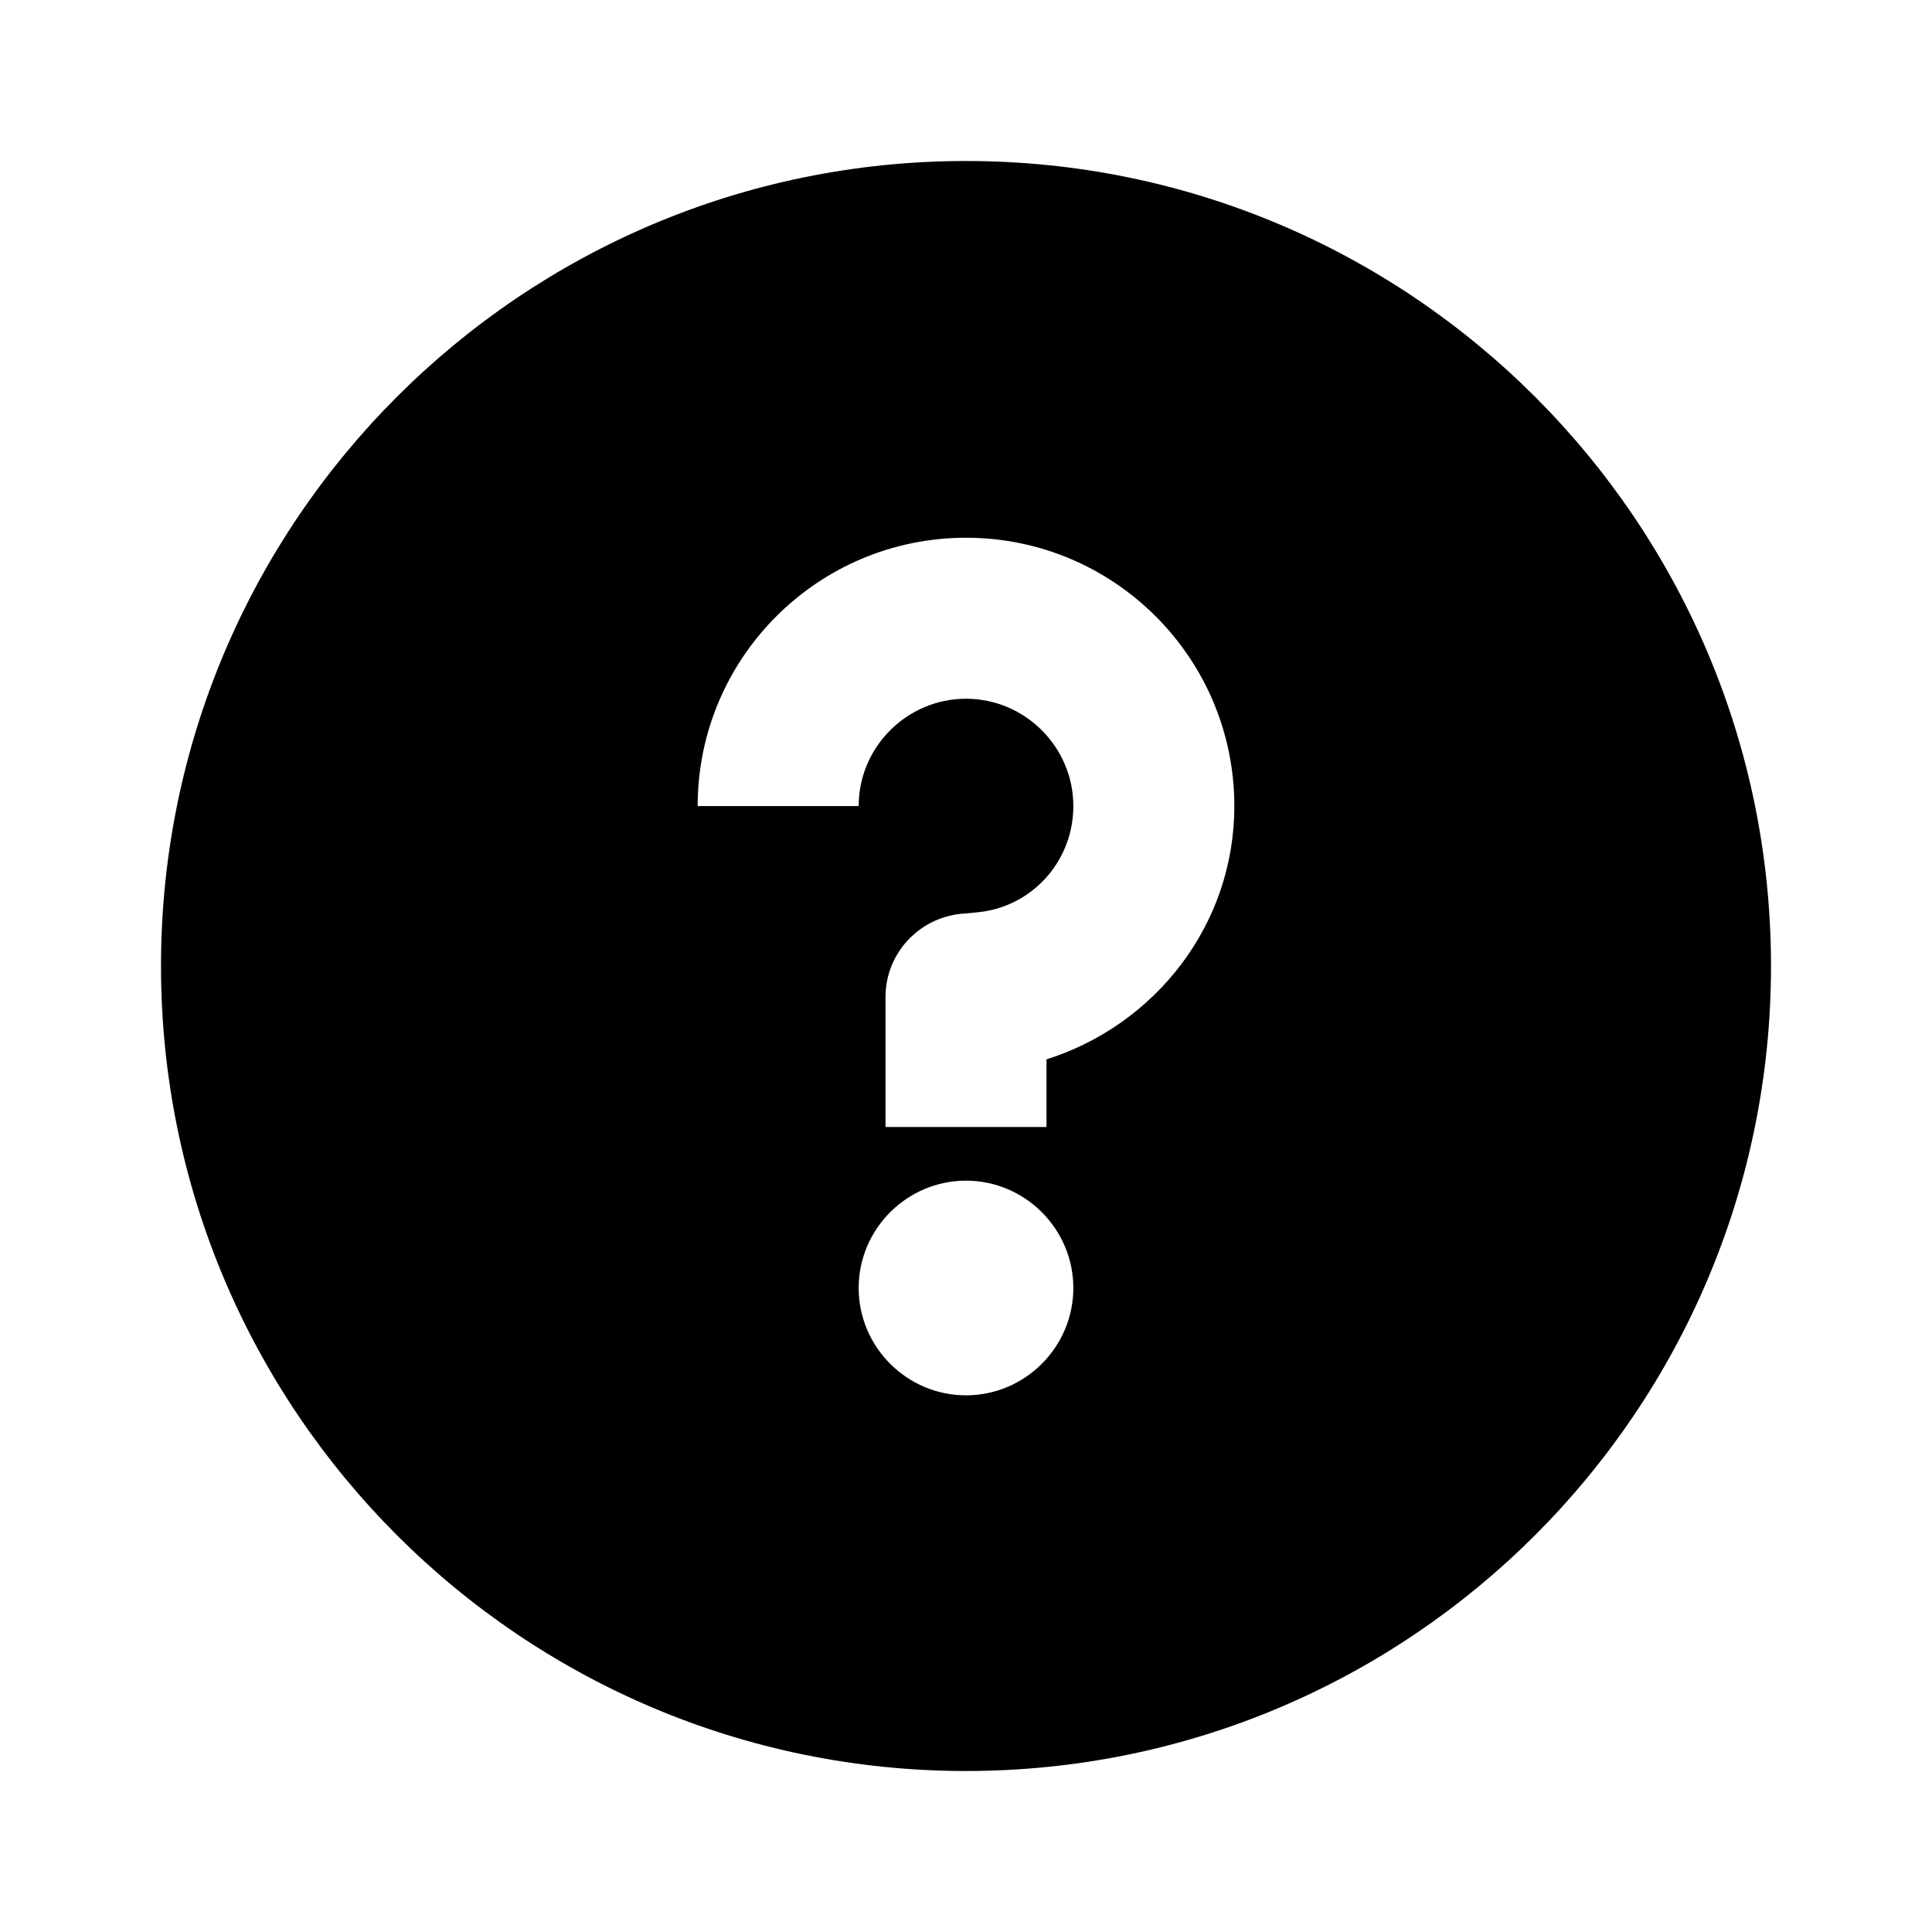
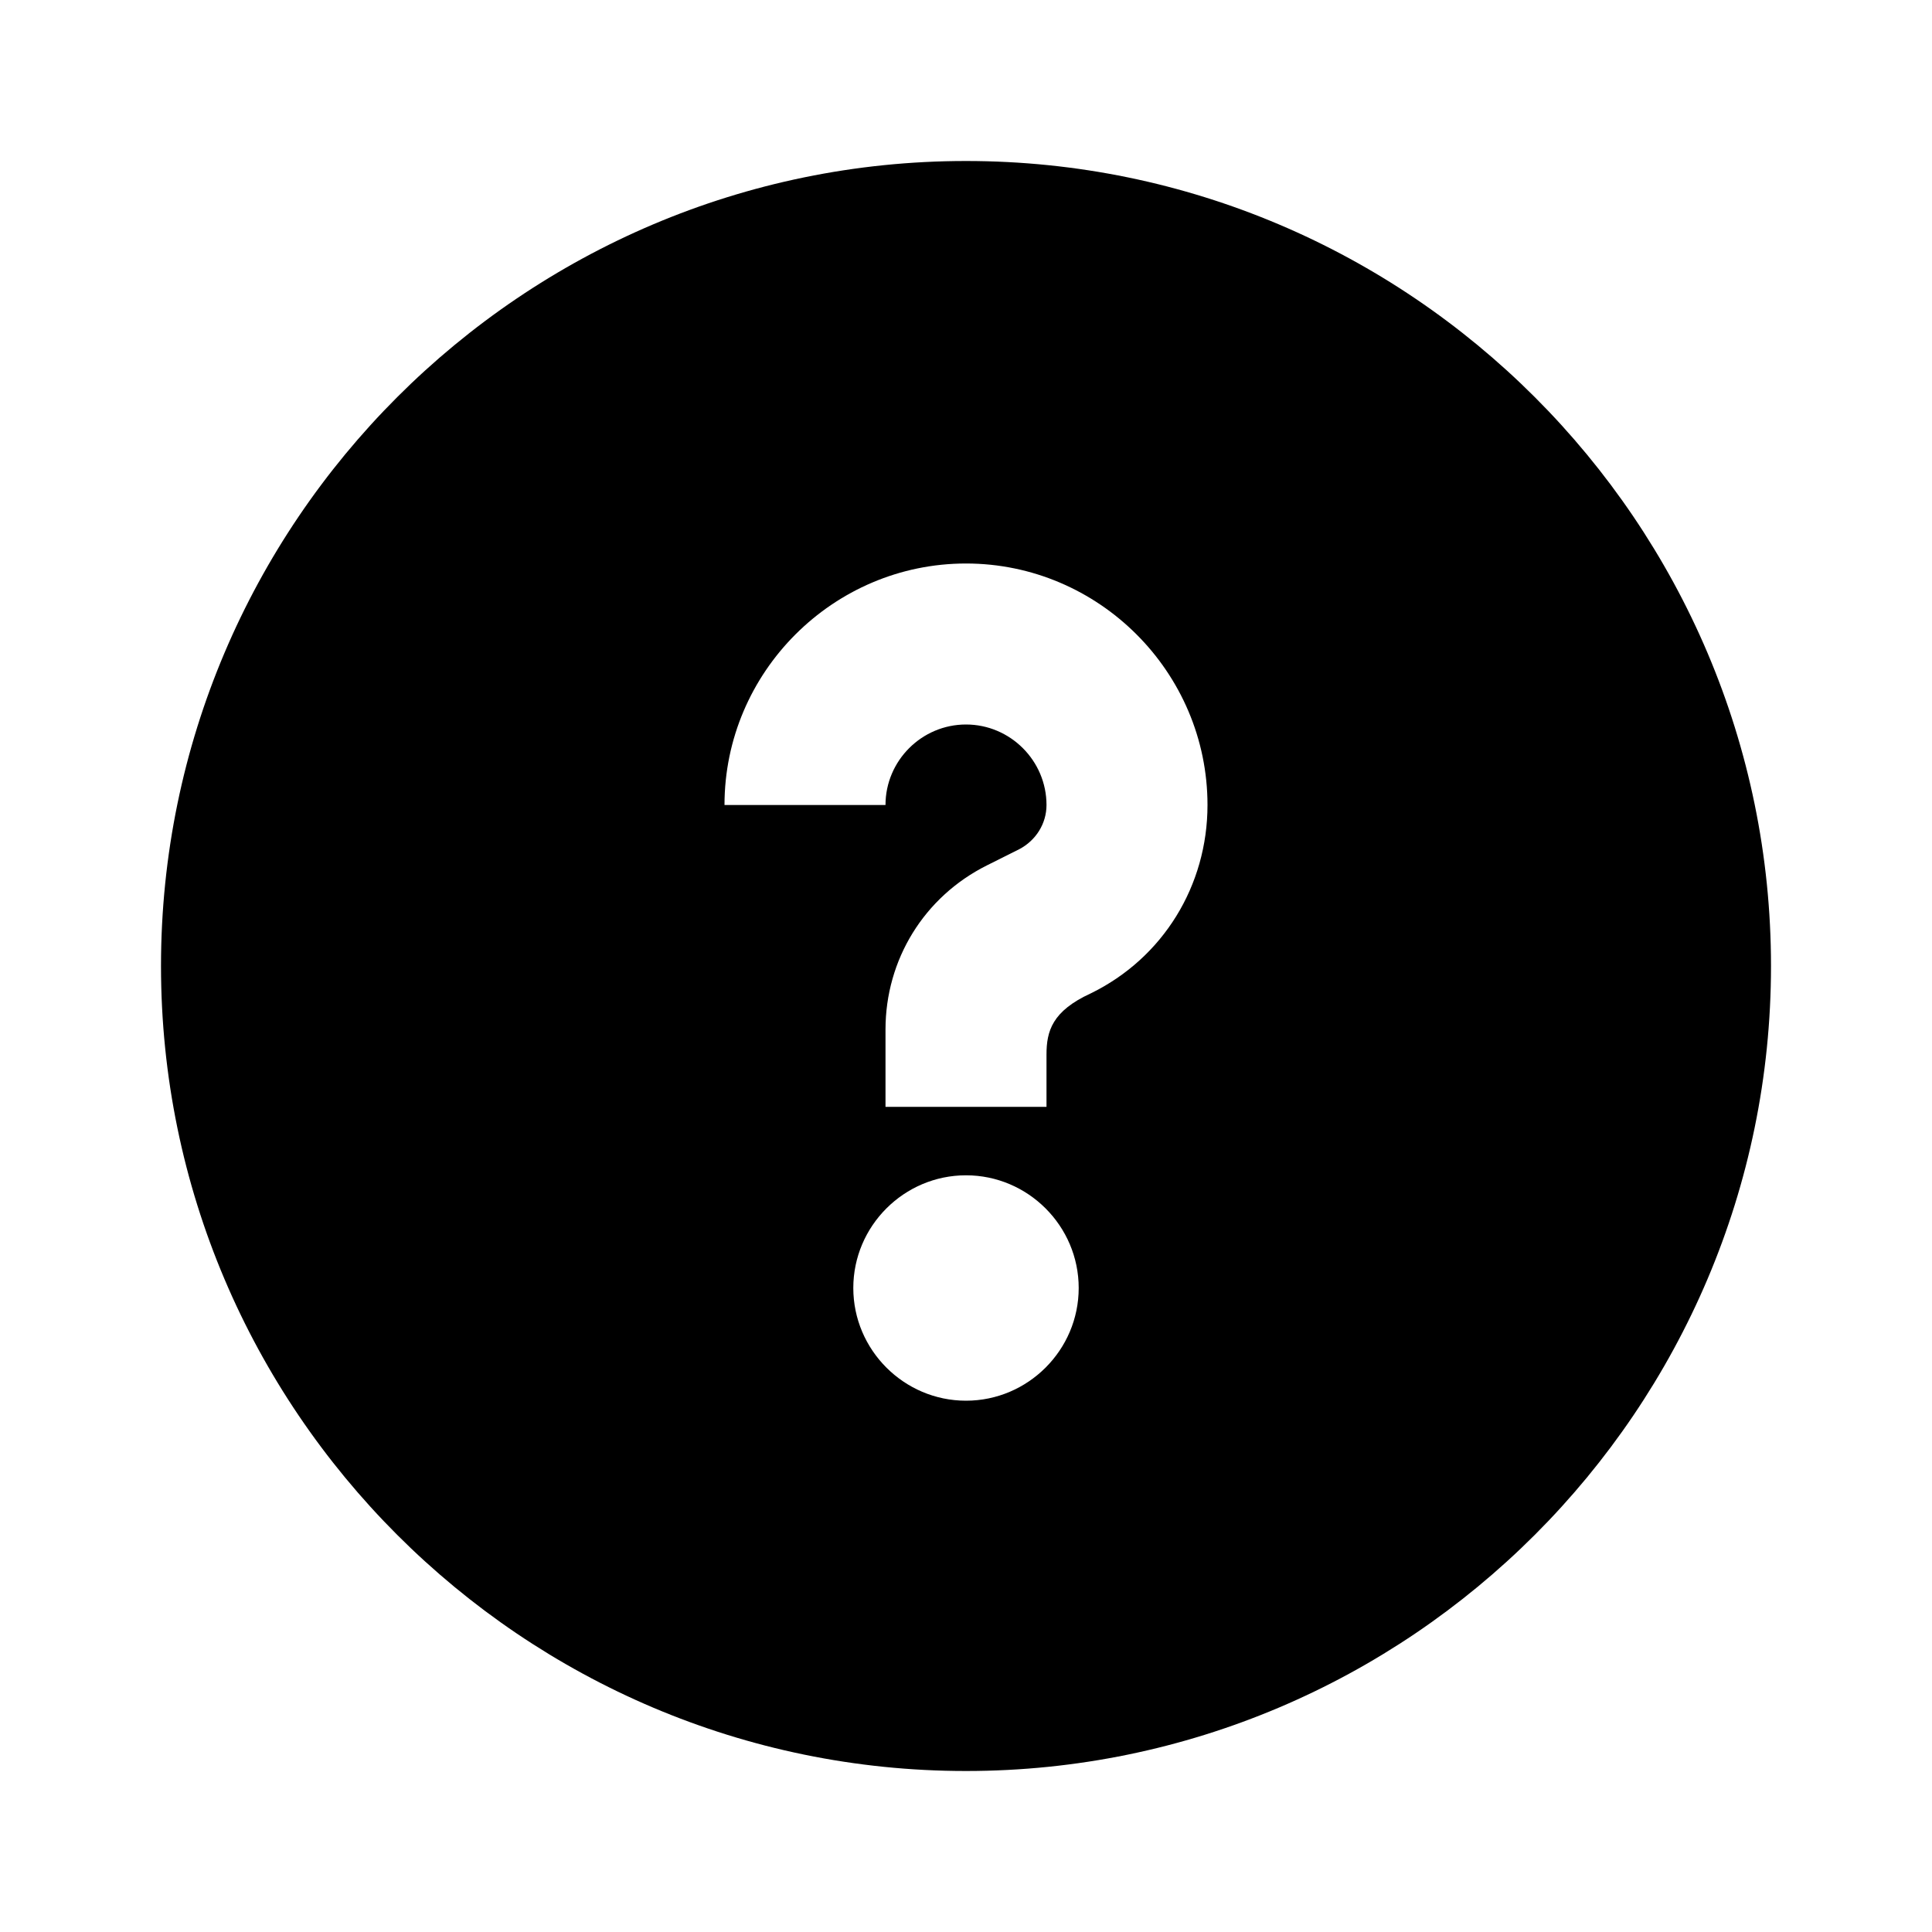
- <svg xmlns="http://www.w3.org/2000/svg" width="18" height="18" viewBox="0 0 18 18">
-   <path d="M9 1.5C4.86 1.5 1.5 4.86 1.5 9C1.5 13.14 4.86 16.5 9 16.5C13.14 16.5 16.5 13.14 16.5 9C16.5 4.86 13.14 1.5 9 1.5ZM9 13C8.45 13 8 12.55 8 12C8 11.45 8.45 11 9 11C9.55 11 10 11.45 10 12C10 12.55 9.55 13 9 13ZM9.75 9.87V10.5H8.25V9.29C8.25 8.87 8.58 8.53 9 8.51C9 8.51 9.12 8.5 9.18 8.49C9.65 8.41 10 8 10 7.51C10 6.96 9.55 6.51 9 6.51C8.45 6.51 8 6.96 8 7.51H6.5C6.5 6.13 7.62 5.01 9 5.01C10.38 5.01 11.5 6.13 11.5 7.51C11.5 8.62 10.76 9.55 9.75 9.87Z" />
+ <svg xmlns="http://www.w3.org/2000/svg" width="24" height="24" viewBox="0 0 24 24">
+   <path d="M12 2C6.49 2 2 6.49 2 12C2 17.51 6.49 22 12 22C17.51 22 22 17.51 22 12C22 6.49 17.51 2 12 2ZM12 17.4C11.23 17.4 10.6 16.77 10.6 16C10.6 15.23 11.23 14.6 12 14.6C12.77 14.6 13.4 15.23 13.4 16C13.4 16.77 12.77 17.4 12 17.4ZM13.55 12.34C13.07 12.56 13 12.81 13 13.1V13.75H11V12.79C11 11.92 11.48 11.14 12.26 10.75L12.66 10.55C12.87 10.44 13 10.23 13 10C13 9.45 12.55 9 12 9C11.45 9 11 9.45 11 10H9C9 8.35 10.35 7 12 7C13.65 7 15 8.35 15 10C15 11 14.45 11.9 13.55 12.34Z" />
</svg>
